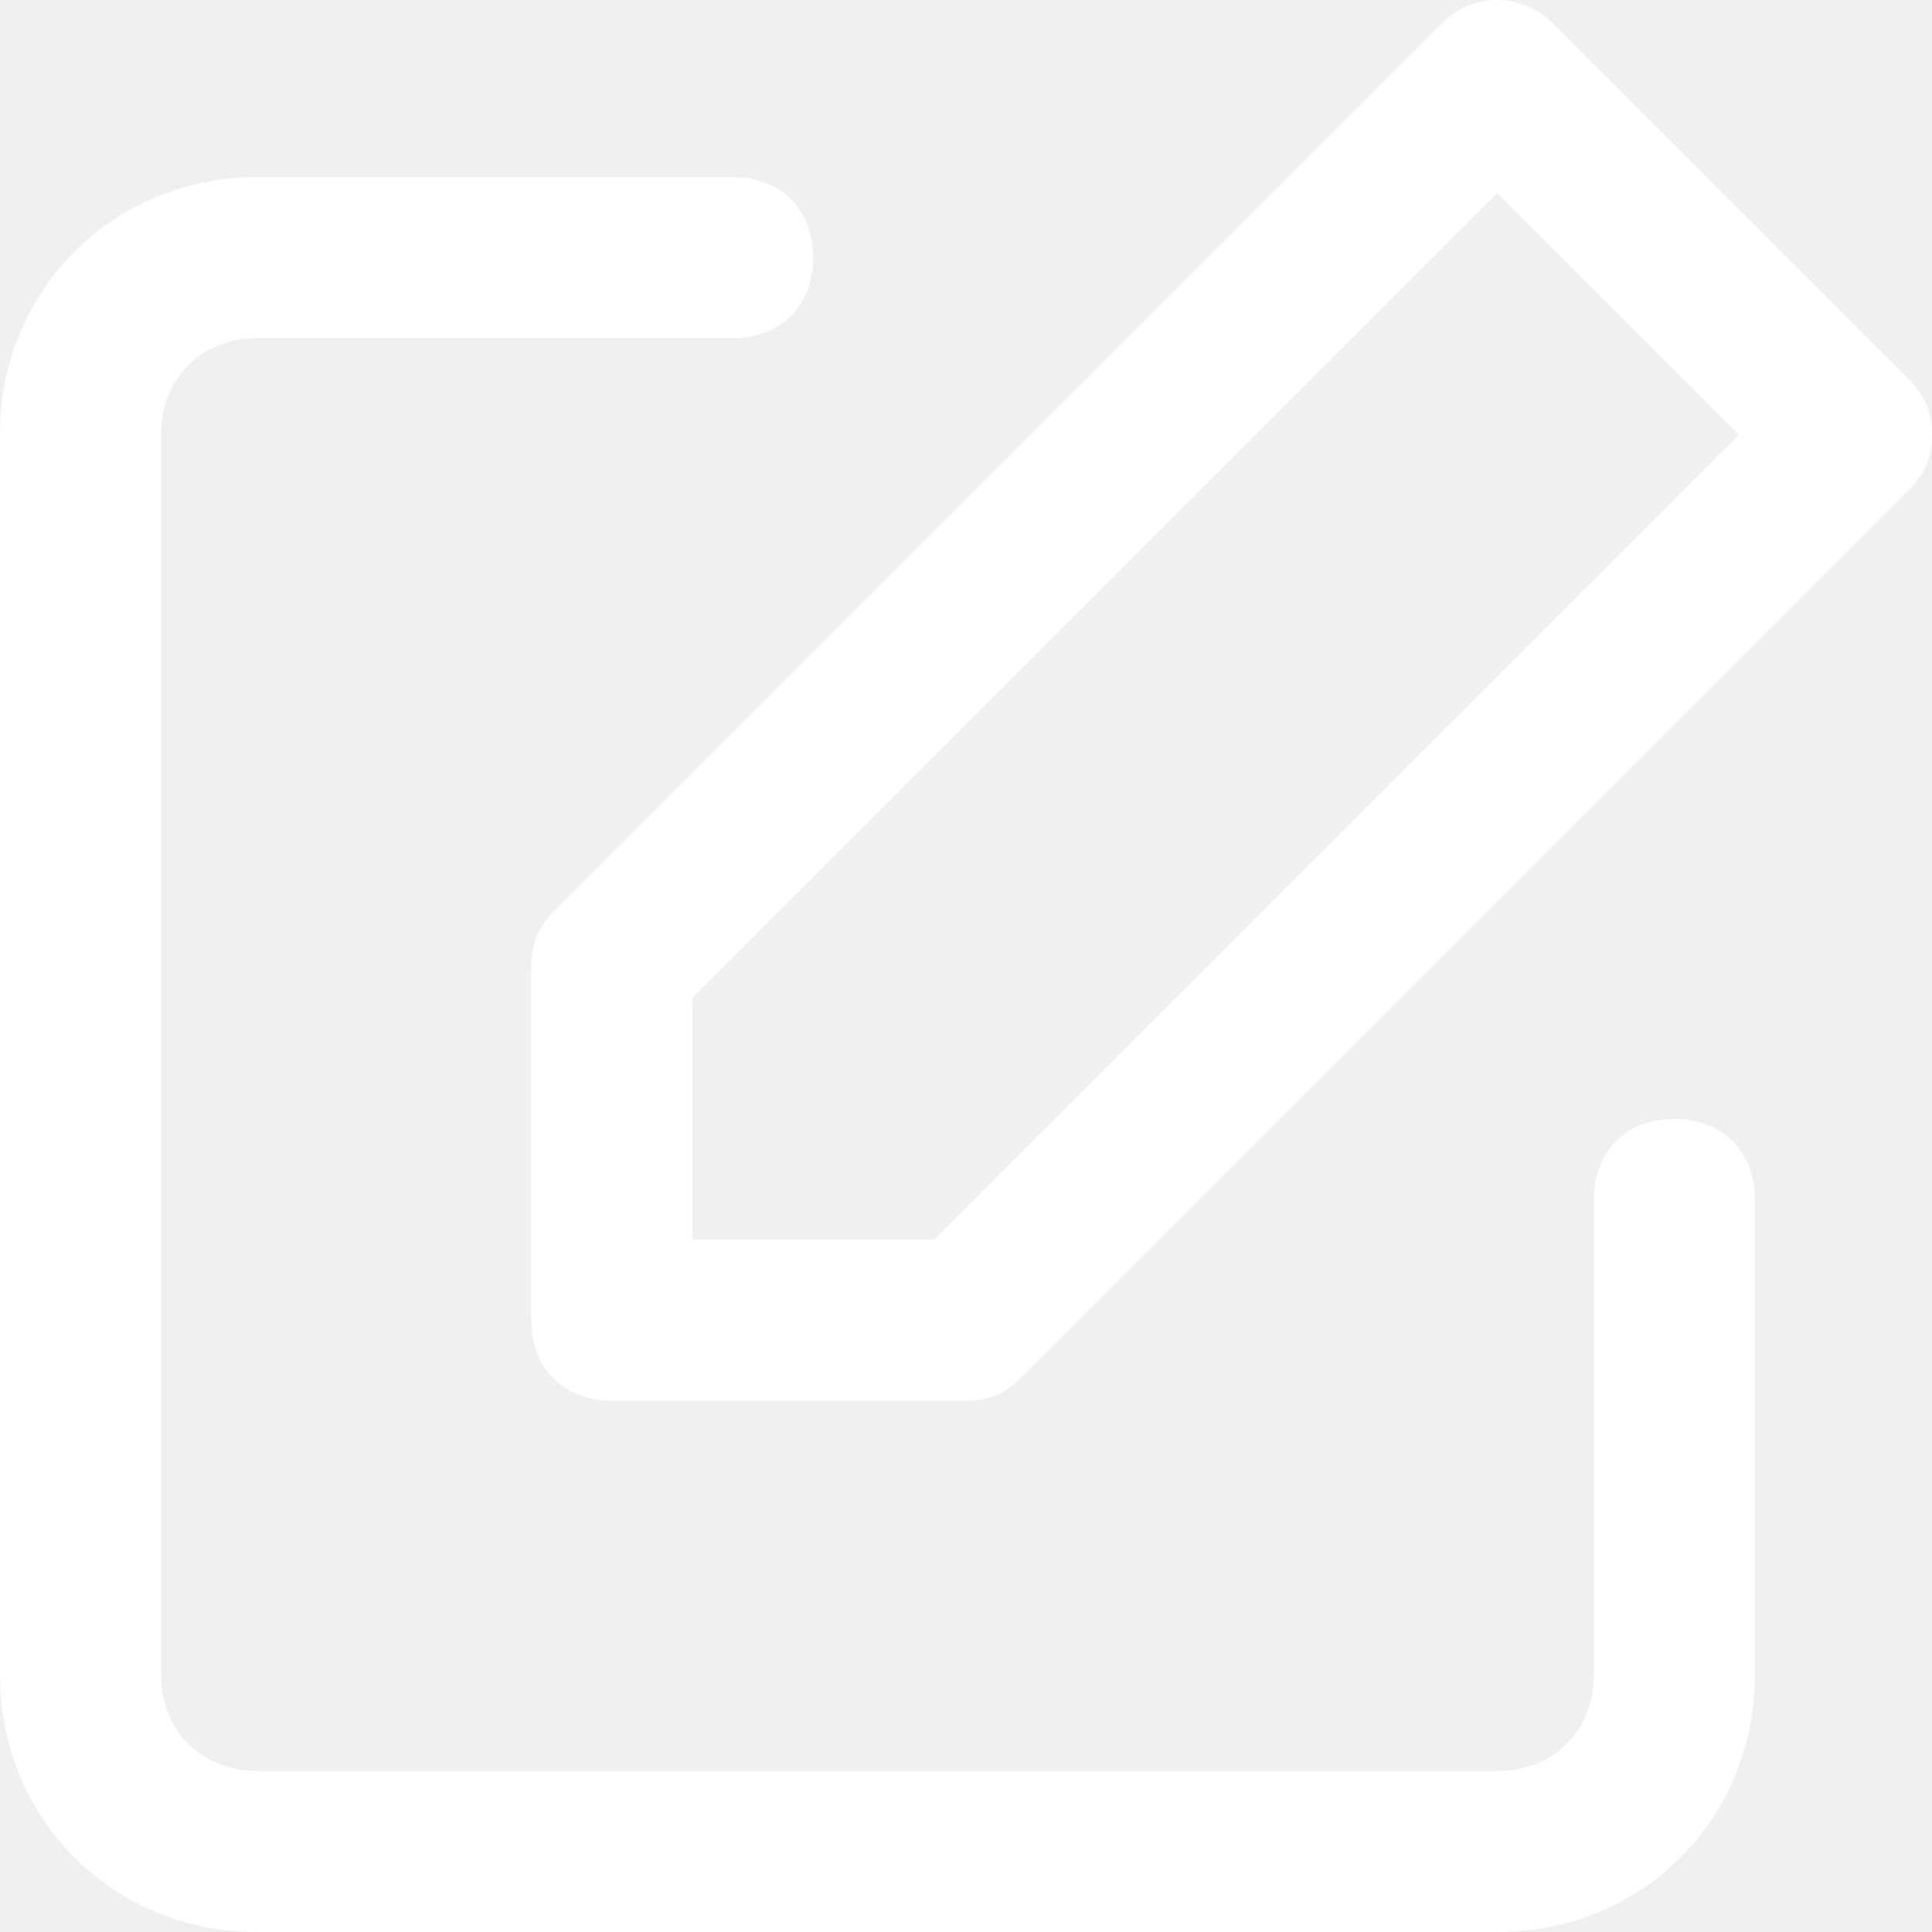
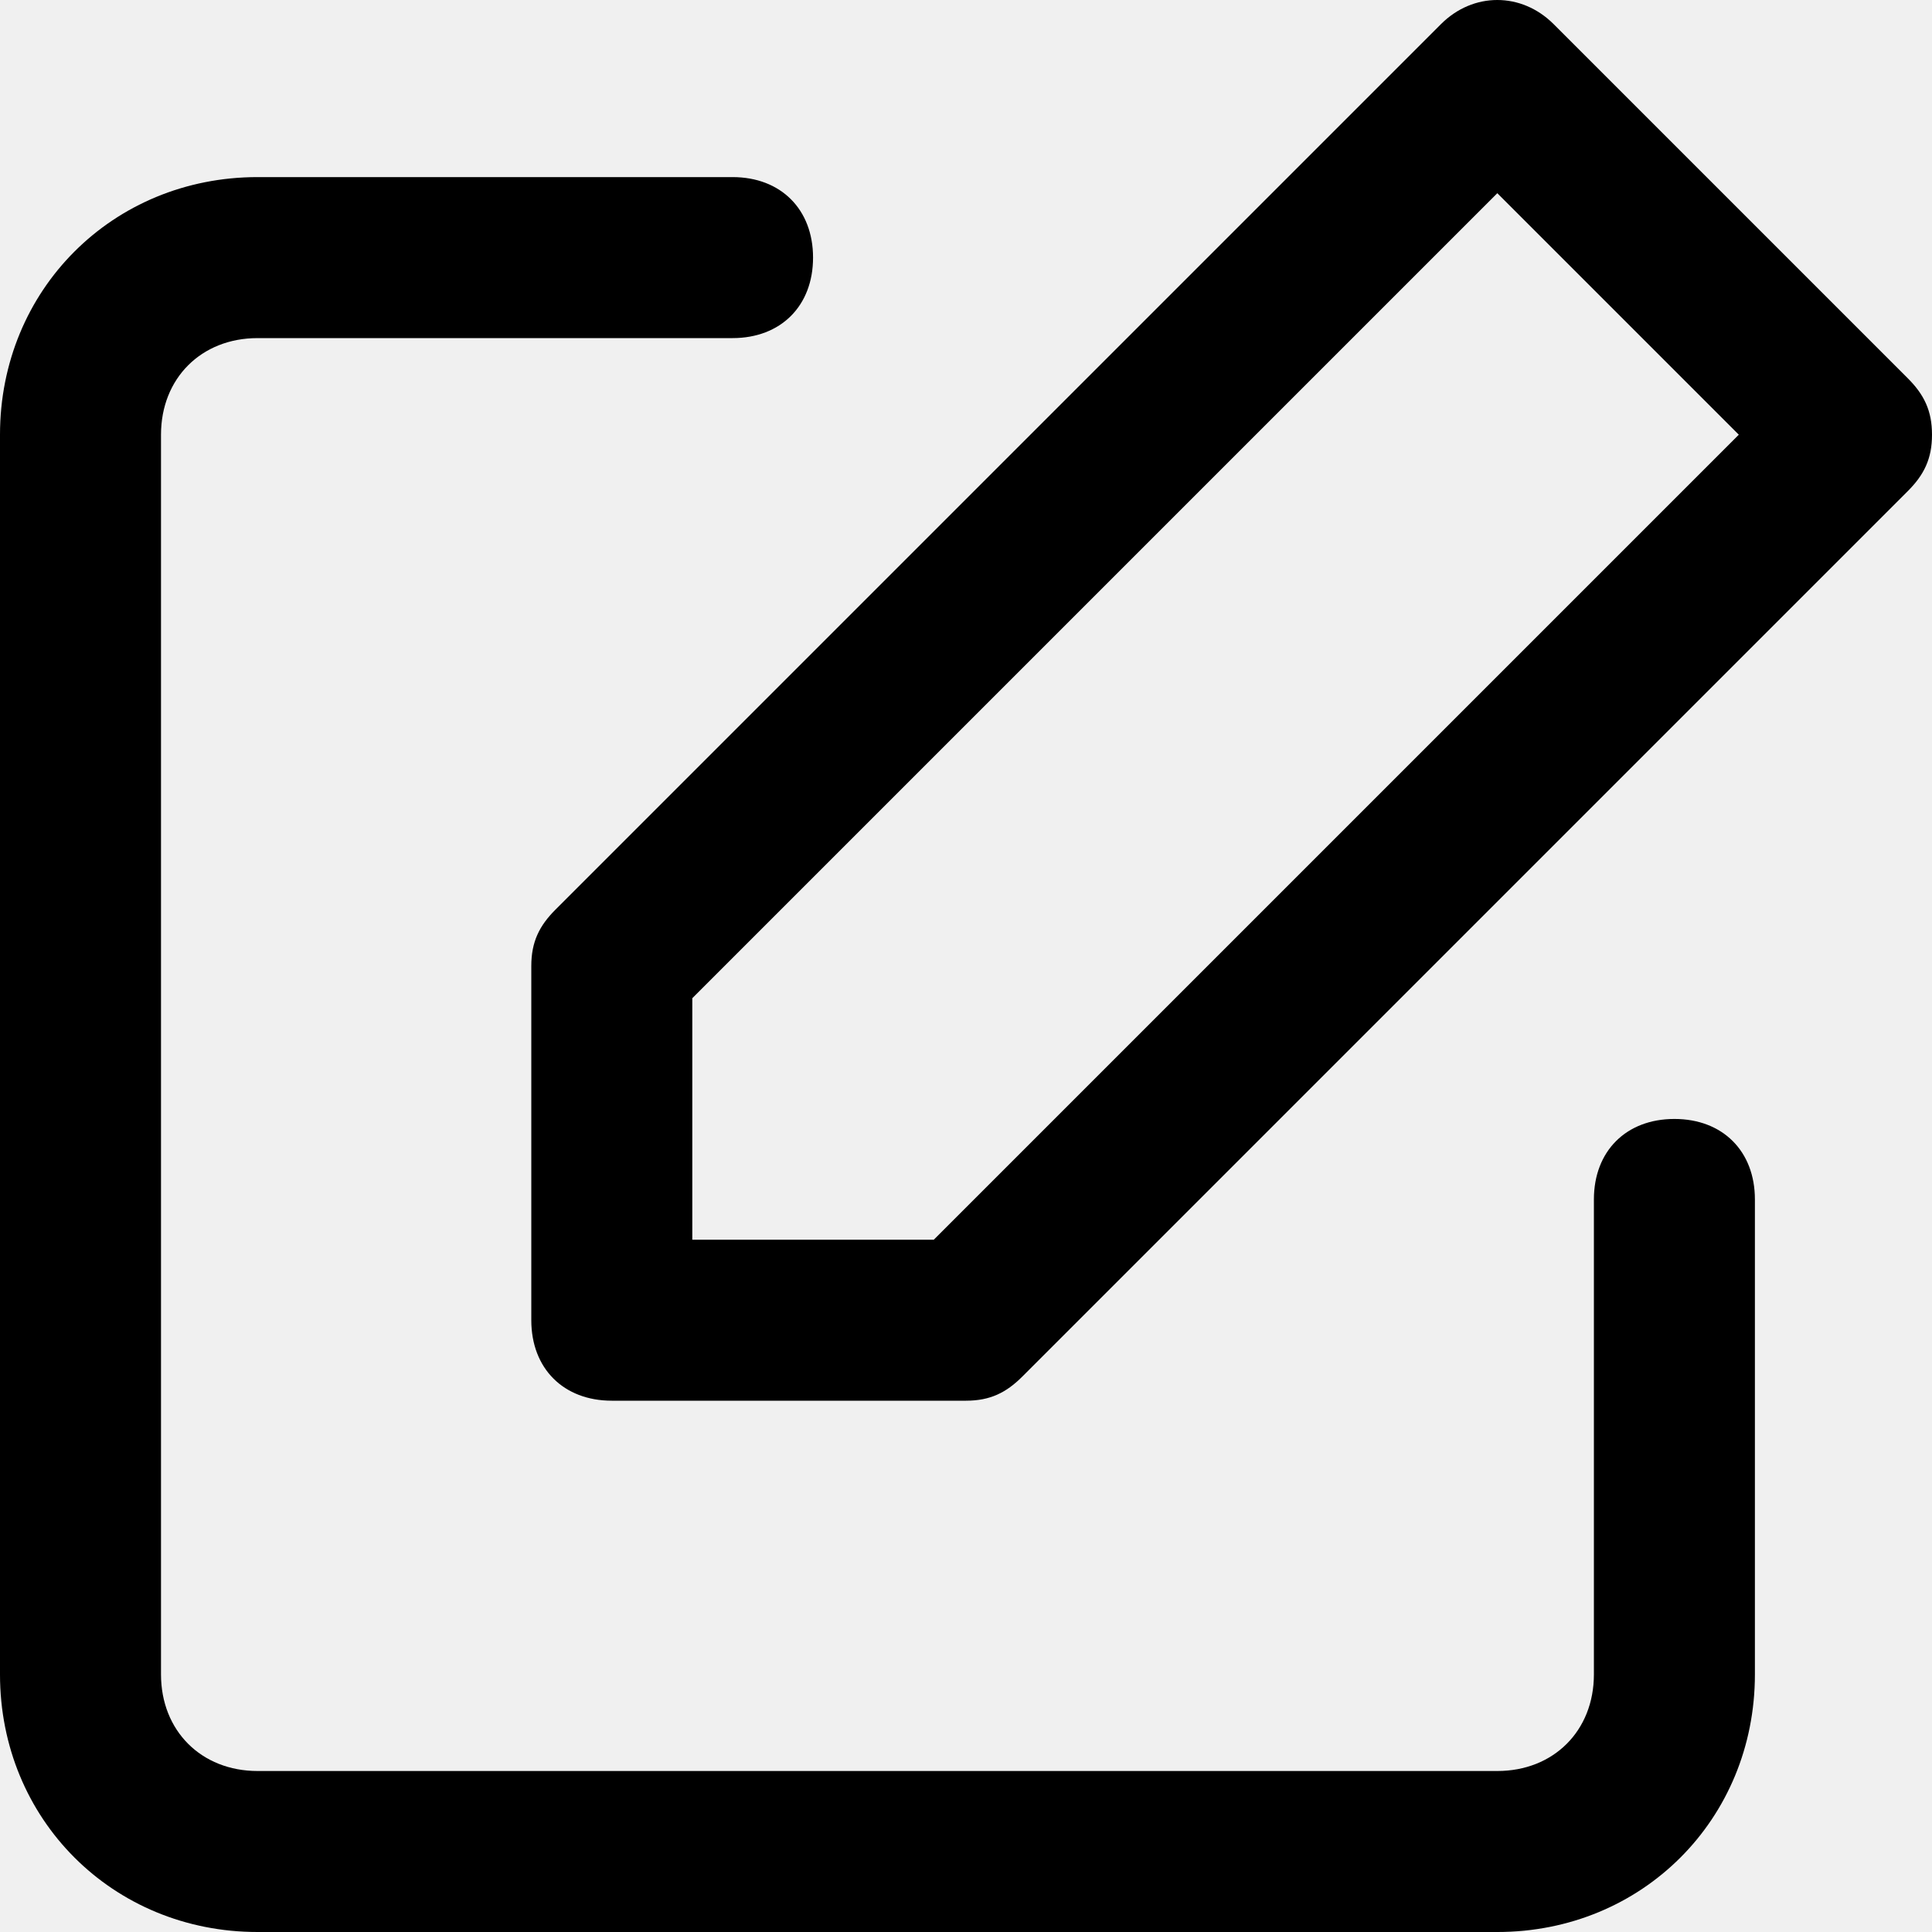
- <svg xmlns="http://www.w3.org/2000/svg" t="1712819580395" class="icon" viewBox="0 0 1024 1024" version="1.1" p-id="14540" width="200" height="200">
-   <path d="M793.6 1024H136.533C59.733 1024 0 964.267 0 887.467V230.4c0-76.8 59.733-136.533 136.533-136.533h251.733c25.6 0 42.667 17.067 42.667 42.667s-17.067 42.667-42.667 42.667H136.533c-29.867 0-51.2 21.333-51.2 51.2v657.067c0 29.867 21.333 51.2 51.2 51.2h657.067c29.867 0 51.2-21.333 51.2-51.2v-251.733c0-25.6 17.067-42.667 42.667-42.667s42.667 17.067 42.667 42.667v251.733c0 76.8-59.733 136.533-136.533 136.533z" fill="#ffffff" p-id="14541" />
-   <path d="M512 742.4H324.267c-25.6 0-42.667-17.067-42.667-42.667V512c0-12.8 4.267-21.333 12.8-29.867l469.333-469.333c17.067-17.067 42.667-17.067 59.733 0l187.733 187.733c8.533 8.533 12.8 17.067 12.8 29.867s-4.267 21.333-12.8 29.867l-469.333 469.333c-8.533 8.533-17.067 12.8-29.867 12.8z m-145.067-85.333h128l426.667-426.667-128-128-426.667 426.667v128z" fill="#ffffff" p-id="14542" />
+ <svg xmlns="http://www.w3.org/2000/svg" t="1740380082885" class="icon" viewBox="0 0 1024 1024" version="1.1" p-id="15869" width="200" height="200">
+   <path d="M793.6 1024H136.533C59.733 1024 0 964.267 0 887.467V230.4c0-76.8 59.733-136.533 136.533-136.533h251.733c25.6 0 42.667 17.067 42.667 42.667s-17.067 42.667-42.667 42.667H136.533c-29.867 0-51.2 21.333-51.2 51.2v657.067c0 29.867 21.333 51.2 51.2 51.2h657.067c29.867 0 51.2-21.333 51.2-51.2v-251.733c0-25.6 17.067-42.667 42.667-42.667s42.667 17.067 42.667 42.667v251.733c0 76.8-59.733 136.533-136.533 136.533z" fill="#000000" p-id="15870" />
+   <path d="M512 742.4H324.267c-25.6 0-42.667-17.067-42.667-42.667V512c0-12.8 4.267-21.333 12.8-29.867l469.333-469.333c17.067-17.067 42.667-17.067 59.733 0l187.733 187.733c8.533 8.533 12.8 17.067 12.8 29.867s-4.267 21.333-12.8 29.867l-469.333 469.333c-8.533 8.533-17.067 12.8-29.867 12.8z m-145.067-85.333h128l426.667-426.667-128-128-426.667 426.667v128z" fill="#000000" p-id="15871" />
</svg>
